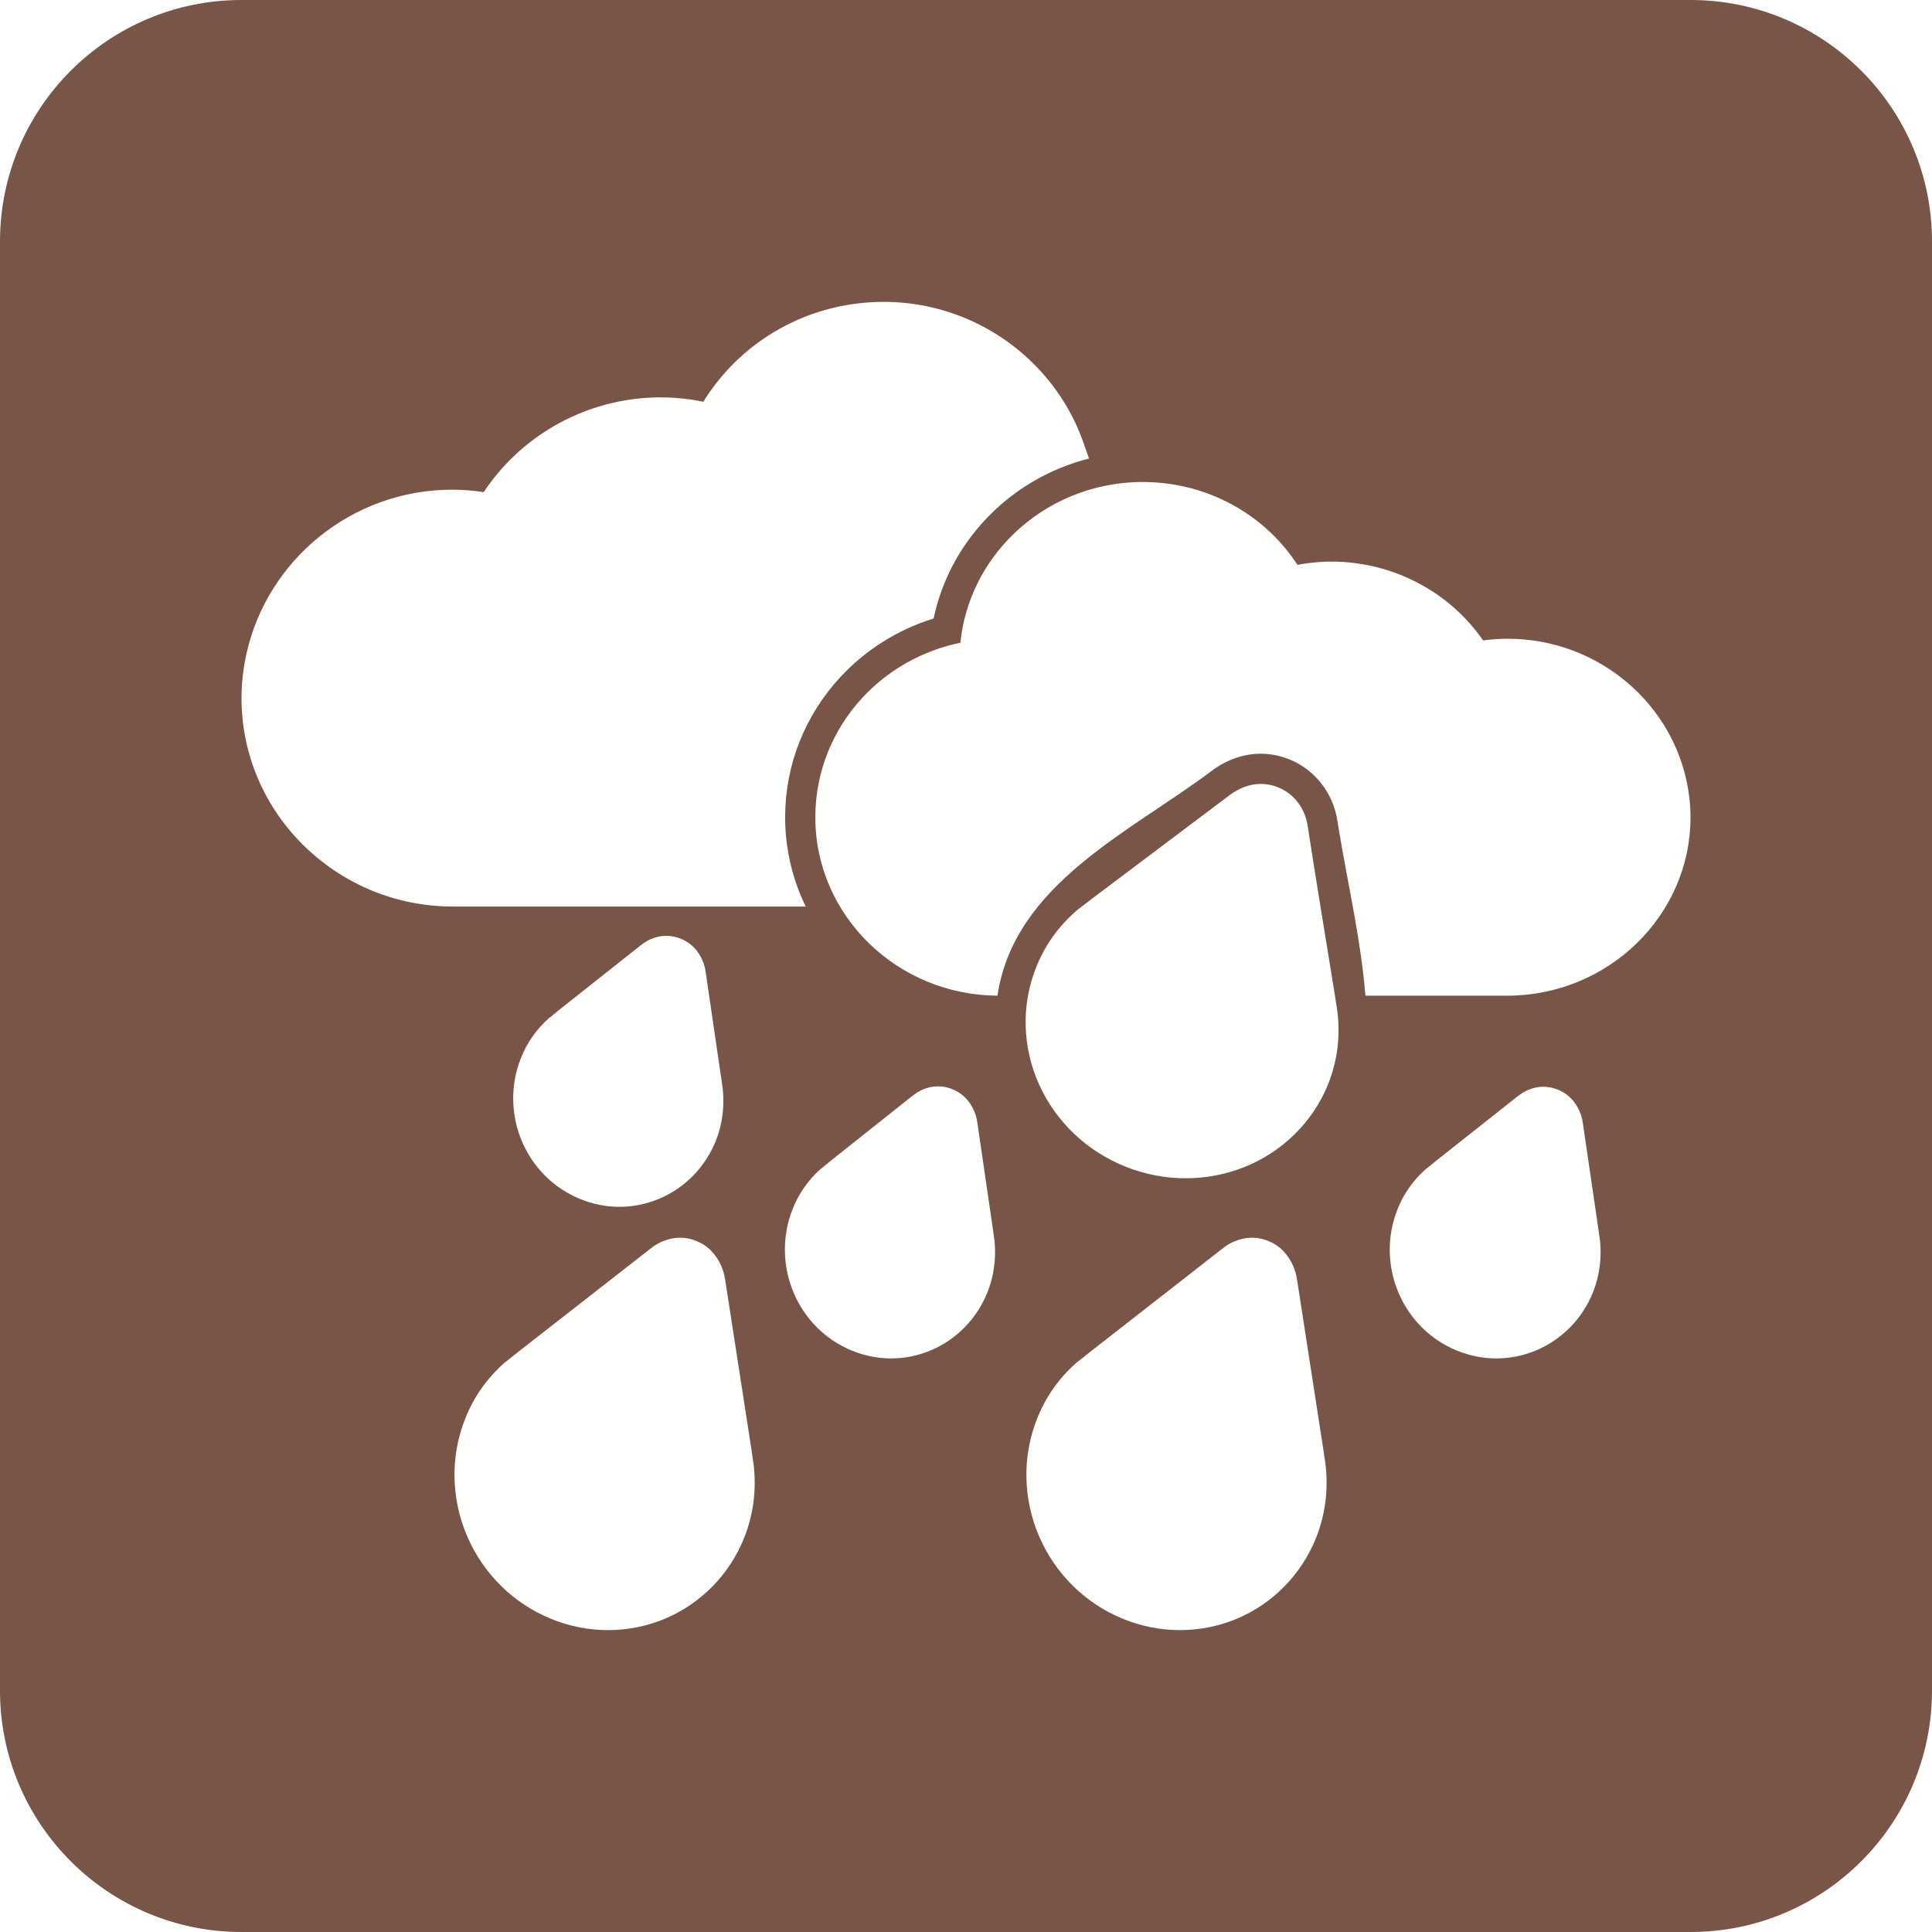
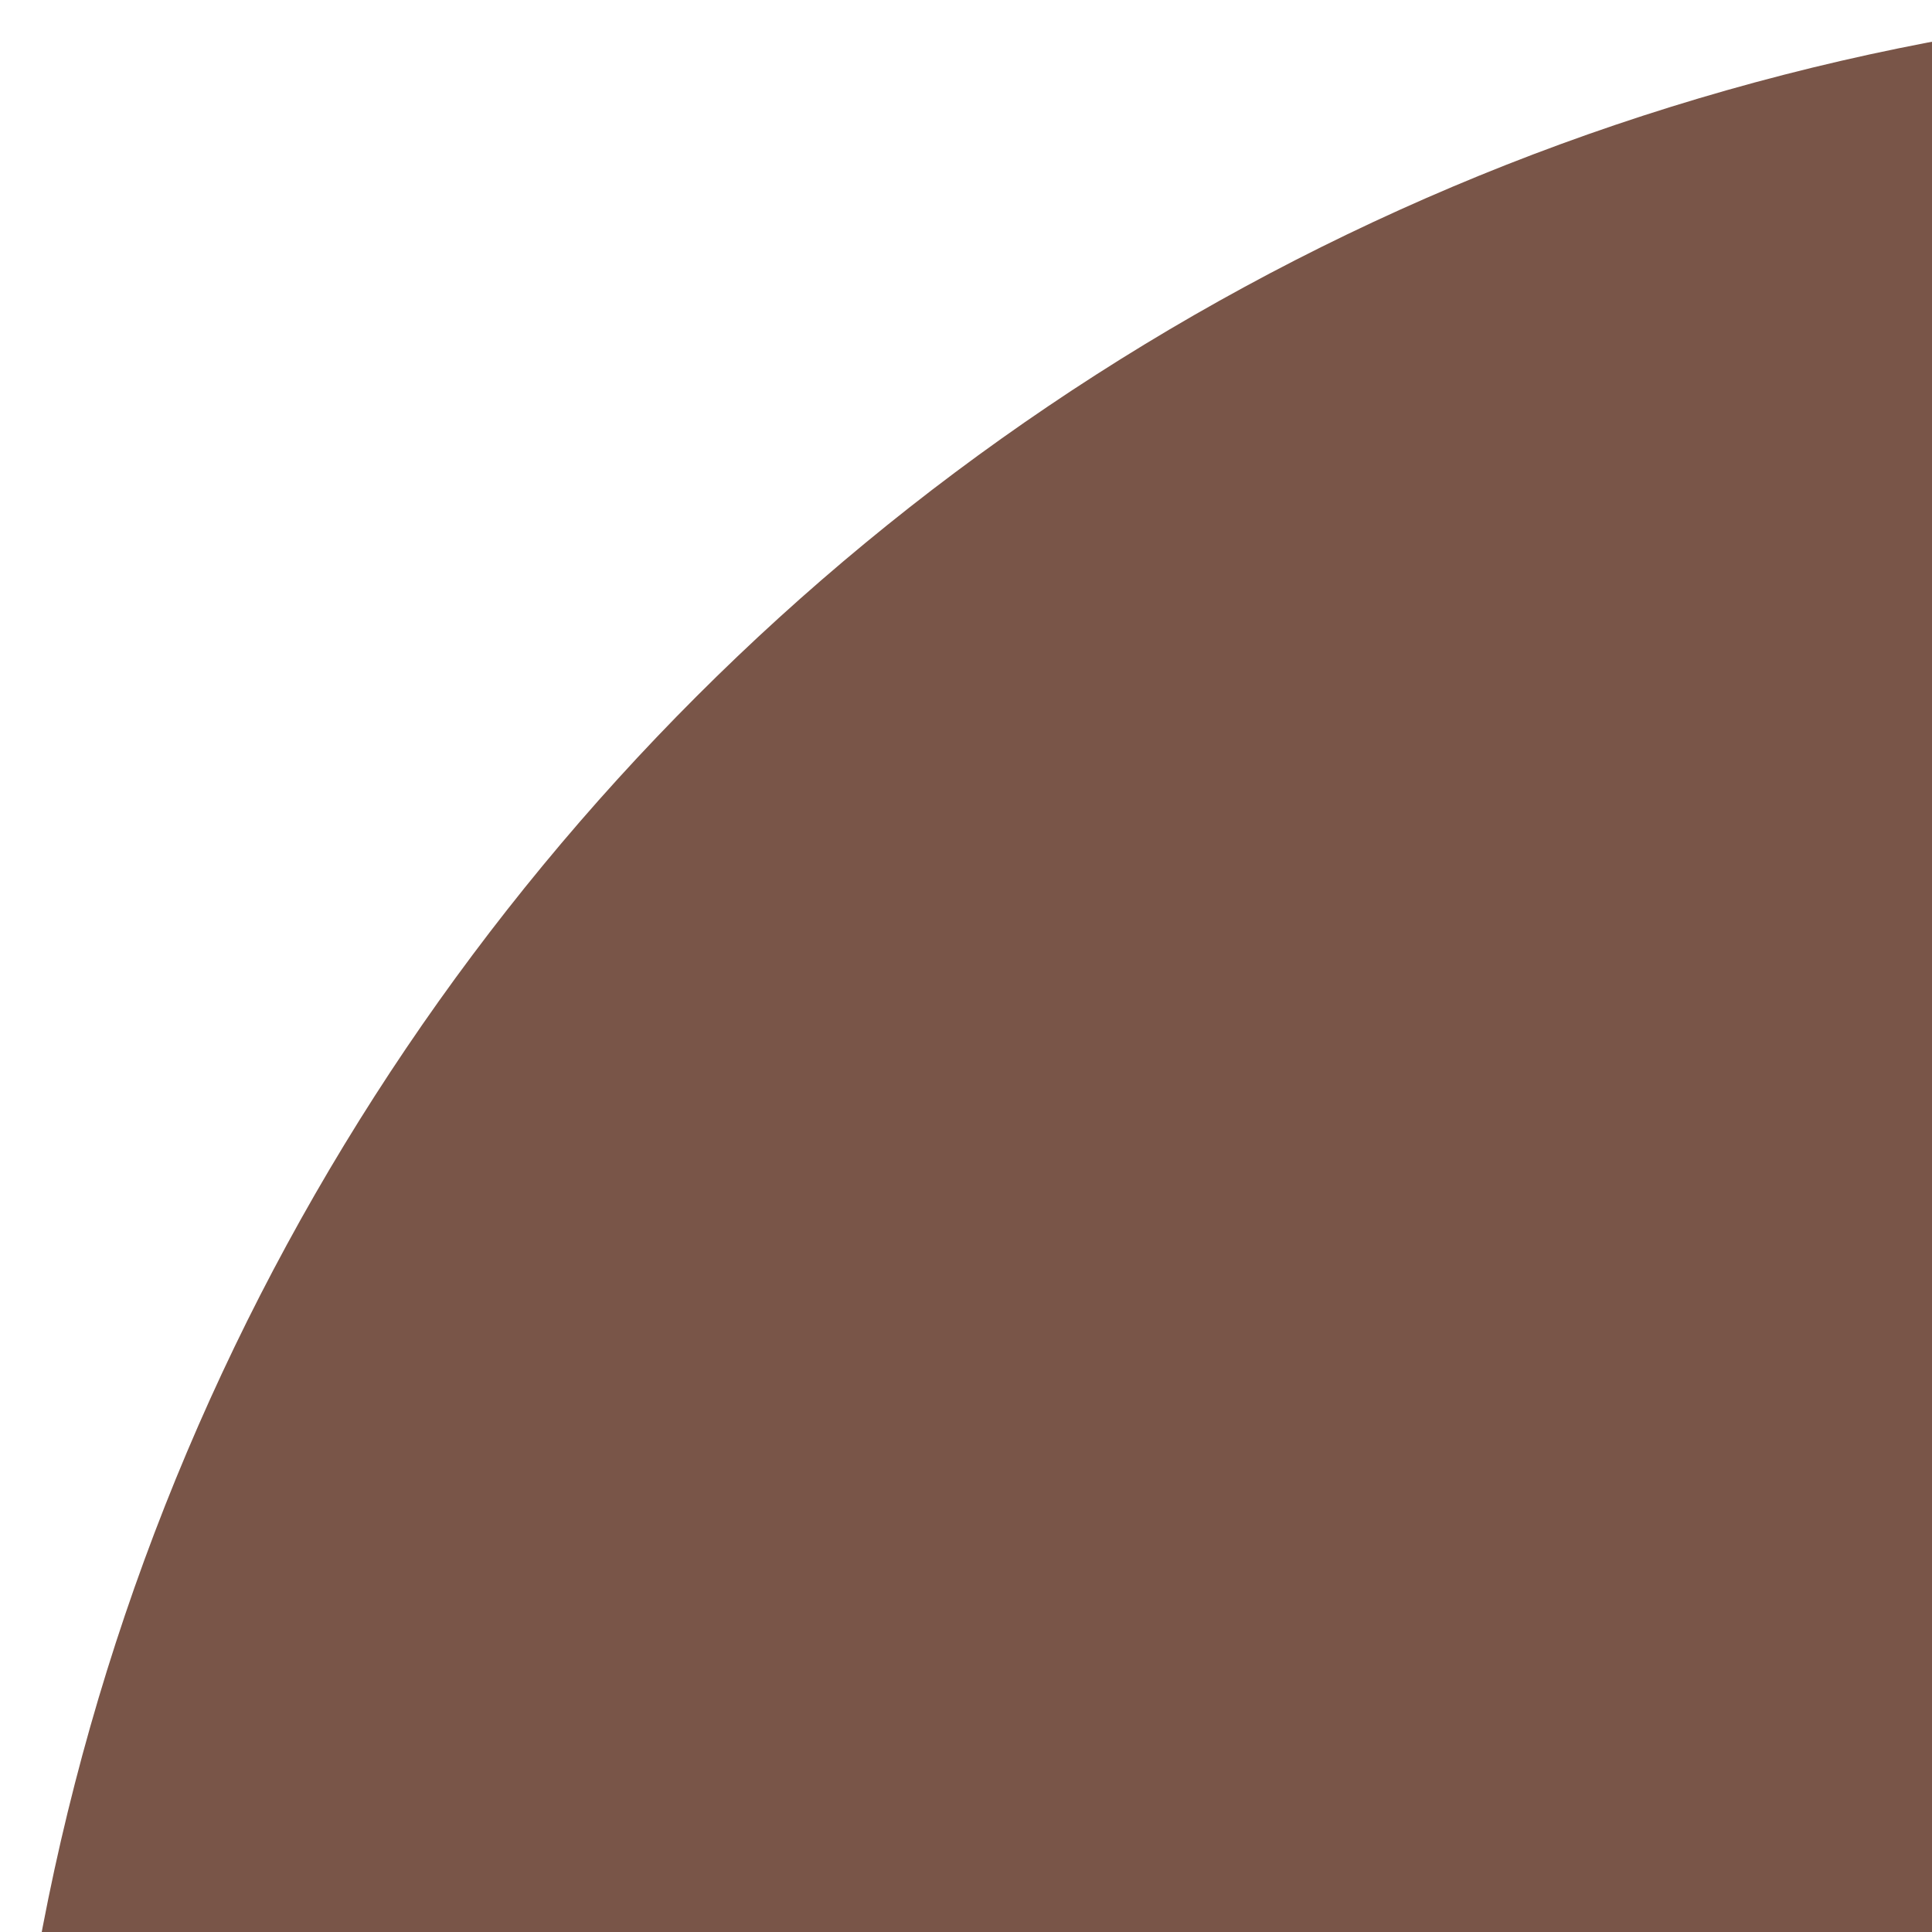
- <svg xmlns="http://www.w3.org/2000/svg" xml:space="preserve" width="2048px" height="2048px" style="shape-rendering:geometricPrecision; text-rendering:geometricPrecision; image-rendering:optimizeQuality; fill-rule:evenodd; clip-rule:evenodd" viewBox="0 0 2048 2048">
+ <svg xmlns="http://www.w3.org/2000/svg" xml:space="preserve" width="208px" height="208px" style="shape-rendering:geometricPrecision; text-rendering:geometricPrecision; image-rendering:optimizeQuality; fill-rule:evenodd; clip-rule:evenodd" viewBox="0 0 208 208">
  <defs>
    <style type="text/css">
   
    .fil0 {fill:#795548}
    .fil1 {fill:#FFFFFE}
   
  </style>
  </defs>
  <g id="Layer_x0020_1">
    <rect class="fil0" width="2048" height="2048" rx="256.001" ry="256.001" />
    <path class="fil1" d="M1211.44 510.937c36.683,0 71.636,9.958 101.613,27.91 24.823,14.867 46.201,35.208 62.287,59.9 3.019,-0.56 6.047,-1.055 9.082,-1.48 9.142,-1.279 18.123,-1.956 26.864,-1.956 35.217,0 69.137,9.379 98.58,26.327 24.476,14.088 45.842,33.522 62.25,57.241 8.942,-1.205 17.659,-1.789 26.119,-1.789 46.117,0 88.657,16.008 122.065,42.605 33.229,26.457 57.418,63.582 67.039,105.973 3.056,13.463 4.669,27.073 4.669,40.625 0,52.121 -21.835,99.429 -57.125,133.746 -35.205,34.236 -83.785,55.43 -137.381,55.43l-150.004 0 -0.24 -1.579c-4.707,-56.848 -17.562,-112.434 -27.051,-168.559l-0.182 -1.078 -0.143 -0.853 -0.322 -1.932 -0.015 -0.091 -0.304 -1.841 -0.17 -1.035 -0.146 -0.899 -0.313 -1.933 -0.007 -0.045 -0.41 -2.563 -0.051 -0.317 -0.149 -0.945 -0.304 -1.936c-4.494,-28.851 -23.537,-53.848 -50.74,-64.837 -9.977,-4.03 -20.731,-6.175 -31.501,-6.041 -18.444,0.229 -36.278,7.062 -50.939,18.095 -86.92,65.411 -209.31,119.785 -227.199,238.379 -53.092,-0.344 -101.177,-21.473 -136.07,-55.435 -35.181,-34.246 -56.963,-81.542 -56.963,-133.73 0,-48.475 18.731,-92.965 49.852,-126.63 26.766,-28.955 62.751,-49.846 103.903,-58.317 4.54,-44.704 25.104,-84.867 56.016,-114.956 35.184,-34.247 83.777,-55.453 137.392,-55.453zm143.524 323.759c16.879,6.621 28.318,22.445 31.108,40.091 9.317,60.748 19.598,121.742 29.358,182.516l0.022 0.291 2.413 15.921 0.189 1.622c1.284,12.634 1.146,25.319 -0.553,37.795 -1.628,11.965 -4.809,24.19 -9.679,36.495l-0.048 0.12c-8.28,20.321 -20.407,38.029 -35.221,52.635 -15.406,15.191 -33.587,26.994 -53.248,34.871l-0.374 0.138c-19.61,7.827 -40.947,11.92 -62.828,11.829 -20.936,-0.086 -42.308,-4.065 -63.046,-12.341l-0.12 -0.05c-20.88,-8.407 -39.096,-20.298 -54.182,-34.636 -15.907,-15.116 -28.504,-32.96 -37.254,-52.345l-0.073 -0.169c-8.756,-19.437 -13.658,-40.557 -14.185,-62.187 -0.508,-20.861 3.116,-42.03 11.345,-62.435 4.891,-12.211 11.052,-23.254 18.272,-33.137 7.682,-10.514 16.492,-19.845 26.195,-27.987l1.163 -0.794 12.314 -9.471 0.219 -0.194 147.002 -110.624c9.194,-6.904 20.485,-11.518 32.094,-11.667 6.37,-0.077 12.925,1.14 19.119,3.715zm-361.325 316.872c5.447,-0.116 11.069,0.941 16.392,3.217 5.412,2.223 10.05,5.479 13.82,9.423 3.64,3.808 6.599,8.438 8.744,13.473 0.863,2.022 1.593,3.977 2.134,5.915 0.504,1.808 0.927,3.888 1.254,6.374l0.041 -0.007 16.739 114.685 0.022 0.288 1.38 10.036 0.18 1.615c0.785,8.757 0.615,17.698 -0.605,26.656 -1.148,8.445 -3.325,17.048 -6.617,25.671l-0.047 0.12c-5.647,14.373 -13.833,26.894 -23.778,37.213 -10.413,10.805 -22.661,19.227 -35.87,24.879l-1.628 0.716 -0.099 0.035 -0.011 -0.031c-12.943,5.294 -26.797,8.109 -40.837,8.152 -13.935,0.044 -28.29,-2.699 -42.357,-8.518l-0.116 -0.048c-13.995,-5.843 -26.198,-14.181 -36.301,-24.279 -10.629,-10.62 -19.011,-23.174 -24.791,-36.822 -5.813,-13.753 -9.018,-28.688 -9.267,-43.971 -0.239,-14.64 2.29,-29.545 7.897,-43.963 3.327,-8.607 7.513,-16.427 12.417,-23.457 5.246,-7.522 11.17,-14.134 17.614,-19.84l1.117 -0.791 7.426 -6.032 0.256 -0.311 88.786 -70.589 0.039 0.053c1.753,-1.431 3.537,-2.648 5.284,-3.68 2.602,-1.535 4.283,-2.406 5.354,-2.862l0.026 0.064c4.857,-2.132 10.133,-3.281 15.4,-3.385zm680.771 26.516l0 0zm2.143 5.904c0.507,1.806 0.928,3.881 1.258,6.364l0.041 -0.006 16.792 114.509 0.024 0.288 1.383 10.021 0.181 1.612c0.788,8.744 0.617,17.671 -0.607,26.616 -1.152,8.431 -3.334,17.021 -6.638,25.631l-0.047 0.12c-5.665,14.352 -13.877,26.852 -23.854,37.156 -10.444,10.788 -22.732,19.198 -35.983,24.84l-1.631 0.715 -0.1 0.037 -0.011 -0.031c-12.984,5.285 -26.881,8.096 -40.967,8.139 -13.977,0.044 -28.377,-2.694 -42.49,-8.505l-0.116 -0.048c-14.039,-5.833 -26.279,-14.159 -36.416,-24.241 -10.663,-10.605 -19.071,-23.139 -24.869,-36.765 -5.832,-13.733 -9.047,-28.645 -9.296,-43.905 -0.24,-14.617 2.297,-29.499 7.922,-43.896 3.338,-8.593 7.537,-16.401 12.456,-23.42 5.263,-7.511 11.205,-14.113 17.671,-19.811l1.121 -0.789 7.448 -6.024 0.257 -0.311 89.066 -70.48 0.04 0.054c1.757,-1.43 3.548,-2.644 5.301,-3.676 2.609,-1.533 4.296,-2.402 5.37,-2.858l0.026 0.065c4.872,-2.13 10.166,-3.276 15.45,-3.38 5.464,-0.116 11.104,0.939 16.443,3.213 5.43,2.219 10.082,5.471 13.864,9.409 3.651,3.8 6.62,8.425 8.772,13.452 0.866,2.02 1.597,3.969 2.14,5.906zm-305.894 157.606l0 0zm-74.65 -18.163l0 0zm6.364 -4.446c2.276,-1.315 4.474,-2.356 6.463,-3.182l0.028 0.074c5.732,-2.489 11.793,-3.798 17.692,-3.875 6.111,-0.077 12.399,1.135 18.341,3.696 6.107,2.486 11.333,6.118 15.585,10.498l-0.047 0.12c4.338,4.472 7.795,9.72 10.228,15.276 0.943,2.147 1.795,4.408 2.535,6.956 0.687,2.375 1.241,4.885 1.63,7.631l0.05 -0.008 28.029 181.047 0.022 0.289 2.315 15.843 0.181 1.613c1.232,12.574 1.098,25.195 -0.53,37.611 -1.561,11.905 -4.615,24.072 -9.286,36.317l-0.046 0.12c-7.943,20.221 -19.579,37.843 -33.79,52.377 -14.78,15.117 -32.223,26.862 -51.084,34.701l-0.36 0.137c-18.813,7.789 -39.282,11.861 -60.275,11.771 -20.086,-0.086 -40.59,-4.045 -60.484,-12.281l-0.117 -0.048c-20.03,-8.367 -37.506,-20.2 -51.98,-34.467 -15.261,-15.043 -27.346,-32.799 -35.741,-52.09l-0.07 -0.168c-8.4,-19.342 -13.103,-40.358 -13.609,-61.883 -0.488,-20.76 2.989,-41.825 10.884,-62.131 4.693,-12.152 10.602,-23.14 17.529,-32.975 7.37,-10.462 15.822,-19.748 25.13,-27.852l1.116 -0.79 11.815 -9.424 0.209 -0.193 141.275 -110.265c2.192,-1.811 4.332,-3.27 6.364,-4.446zm-537.955 22.609l0 0zm-74.65 -18.163l0 0zm6.364 -4.446c2.276,-1.315 4.474,-2.356 6.463,-3.182l0.028 0.074c5.732,-2.489 11.793,-3.798 17.692,-3.875 6.111,-0.077 12.399,1.135 18.341,3.696 6.107,2.486 11.333,6.118 15.585,10.498l-0.047 0.12c4.338,4.472 7.795,9.72 10.228,15.276 0.943,2.147 1.795,4.408 2.535,6.956 0.687,2.375 1.241,4.885 1.63,7.631l0.05 -0.008 28.029 181.047 0.022 0.289 2.315 15.843 0.181 1.613c1.232,12.574 1.098,25.195 -0.53,37.611 -1.561,11.905 -4.615,24.072 -9.286,36.317l-0.046 0.12c-7.943,20.221 -19.579,37.843 -33.79,52.377 -14.78,15.117 -32.223,26.862 -51.084,34.701l-0.36 0.137c-18.813,7.789 -39.282,11.861 -60.275,11.771 -20.086,-0.086 -40.59,-4.045 -60.484,-12.281l-0.117 -0.048c-20.03,-8.367 -37.506,-20.2 -51.98,-34.467 -15.261,-15.043 -27.346,-32.799 -35.741,-52.09l-0.07 -0.168c-8.4,-19.342 -13.103,-40.358 -13.609,-61.883 -0.488,-20.76 2.989,-41.825 10.884,-62.131 4.693,-12.152 10.602,-23.14 17.529,-32.975 7.37,-10.462 15.822,-19.748 25.13,-27.852l1.116 -0.79 11.815 -9.424 0.209 -0.193 141.275 -110.265c2.192,-1.811 4.332,-3.27 6.364,-4.446zm9.508 -326.977c5.447,-0.115 11.069,0.937 16.392,3.204 5.412,2.213 10.05,5.458 13.82,9.386 3.64,3.791 6.599,8.404 8.744,13.418 0.863,2.014 1.593,3.96 2.134,5.89 0.504,1.802 0.927,3.874 1.254,6.35l0.041 -0.007 16.739 114.228 0.022 0.287 1.38 9.996 0.18 1.609c0.785,8.721 0.615,17.627 -0.605,26.55 -1.148,8.411 -3.325,16.98 -6.617,25.569l-0.047 0.12c-5.647,14.315 -13.833,26.786 -23.778,37.064 -10.413,10.762 -22.661,19.15 -35.87,24.779l-1.628 0.712 -0.099 0.037 -0.011 -0.031c-12.943,5.272 -26.797,8.076 -40.837,8.119 -13.935,0.044 -28.29,-2.688 -42.357,-8.484l-0.116 -0.048c-13.995,-5.819 -26.198,-14.125 -36.301,-24.182 -10.629,-10.578 -19.011,-23.082 -24.791,-36.674 -5.813,-13.7 -9.018,-28.574 -9.267,-43.797 -0.239,-14.582 2.29,-29.428 7.897,-43.788 3.327,-8.572 7.513,-16.361 12.417,-23.363 5.246,-7.492 11.17,-14.078 17.614,-19.761l1.117 -0.788 7.426 -6.007 0.256 -0.311 88.786 -70.306 0.039 0.053c1.753,-1.426 3.537,-2.637 5.284,-3.666 2.602,-1.528 4.283,-2.395 5.354,-2.851l0.026 0.065c4.857,-2.125 10.133,-3.268 15.4,-3.372zm128.059 -100.896l0 0zm0.882 6.735l0 0zm260.359 -387.357l0 0zm-35.019 25.378l0 0zm89.699 -63.338c0.25,0.757 3.562,9.985 4.808,13.518 -20.884,5.306 -40.911,13.523 -59.489,24.442l-1.454 0.862 -0.135 0.08 -0.072 0.044c-1.511,0.905 -3.012,1.828 -4.502,2.771l-0.111 0.07 -0.219 0.139 -2.063 1.324 -0.035 0.022 -0.038 0.025c-3.066,1.993 -6.087,4.062 -9.063,6.208l-0.028 0.02c-2.207,1.593 -4.39,3.228 -6.544,4.904l-0.116 0.089 -2.127 1.678 -0.018 0.013c-1.429,1.14 -2.844,2.3 -4.247,3.477l-0.06 0.051 -2.033 1.727 -0.056 0.047 -0.172 0.149 -1.935 1.687c-1.355,1.195 -2.698,2.407 -4.026,3.638l-0.102 0.093 -0.318 0.296 -1.581 1.485 -0.138 0.13 -0.157 0.15 -1.859 1.789c-31.452,30.613 -53.106,69.547 -62.046,112.18 -37.776,11.729 -72.006,33.044 -99.052,62.301 -37.443,40.505 -58.354,93.069 -58.354,148.351 0,1.831 0.022,3.658 0.069,5.481l0.002 0.076c0.071,2.774 0.194,5.539 0.37,8.295l0.004 0.058 0.172 2.469 0.017 0.226 0.021 0.267 0.202 2.43 0.004 0.033 0.001 0.017 0.004 0.043 0.254 2.65 0.005 0.047 0.02 0.19 0.266 2.45 0.012 0.102 0.318 2.622 0.012 0.093 0.015 0.115 0.327 2.437 0.022 0.165 0.019 0.128 0.171 1.166c3.237,22.032 9.834,43.276 19.462,63.105l-374.067 0c-61.684,0 -117.678,-24.833 -158.297,-64.912 -40.559,-40.019 -65.678,-95.234 -65.678,-156.06 0,-15.899 1.856,-31.798 5.368,-47.472 11.094,-49.494 38.988,-92.828 77.297,-123.716 38.492,-31.037 87.493,-49.708 140.588,-49.708 10.848,0 22.035,0.836 33.507,2.568 19.149,-28.895 44.614,-52.603 74.029,-69.717l-0.032 -0.053c33.949,-19.733 73.049,-30.667 113.68,-30.667 10.194,0 20.669,0.757 31.363,2.274 4.534,0.641 9.113,1.442 13.734,2.399 18.773,-30.367 44.223,-55.3 73.97,-73.328 34.553,-20.941 74.849,-32.561 117.16,-32.561 61.631,0 117.647,24.847 158.289,64.944 24.636,24.308 43.584,54.221 54.663,87.588z" />
  </g>
</svg>
